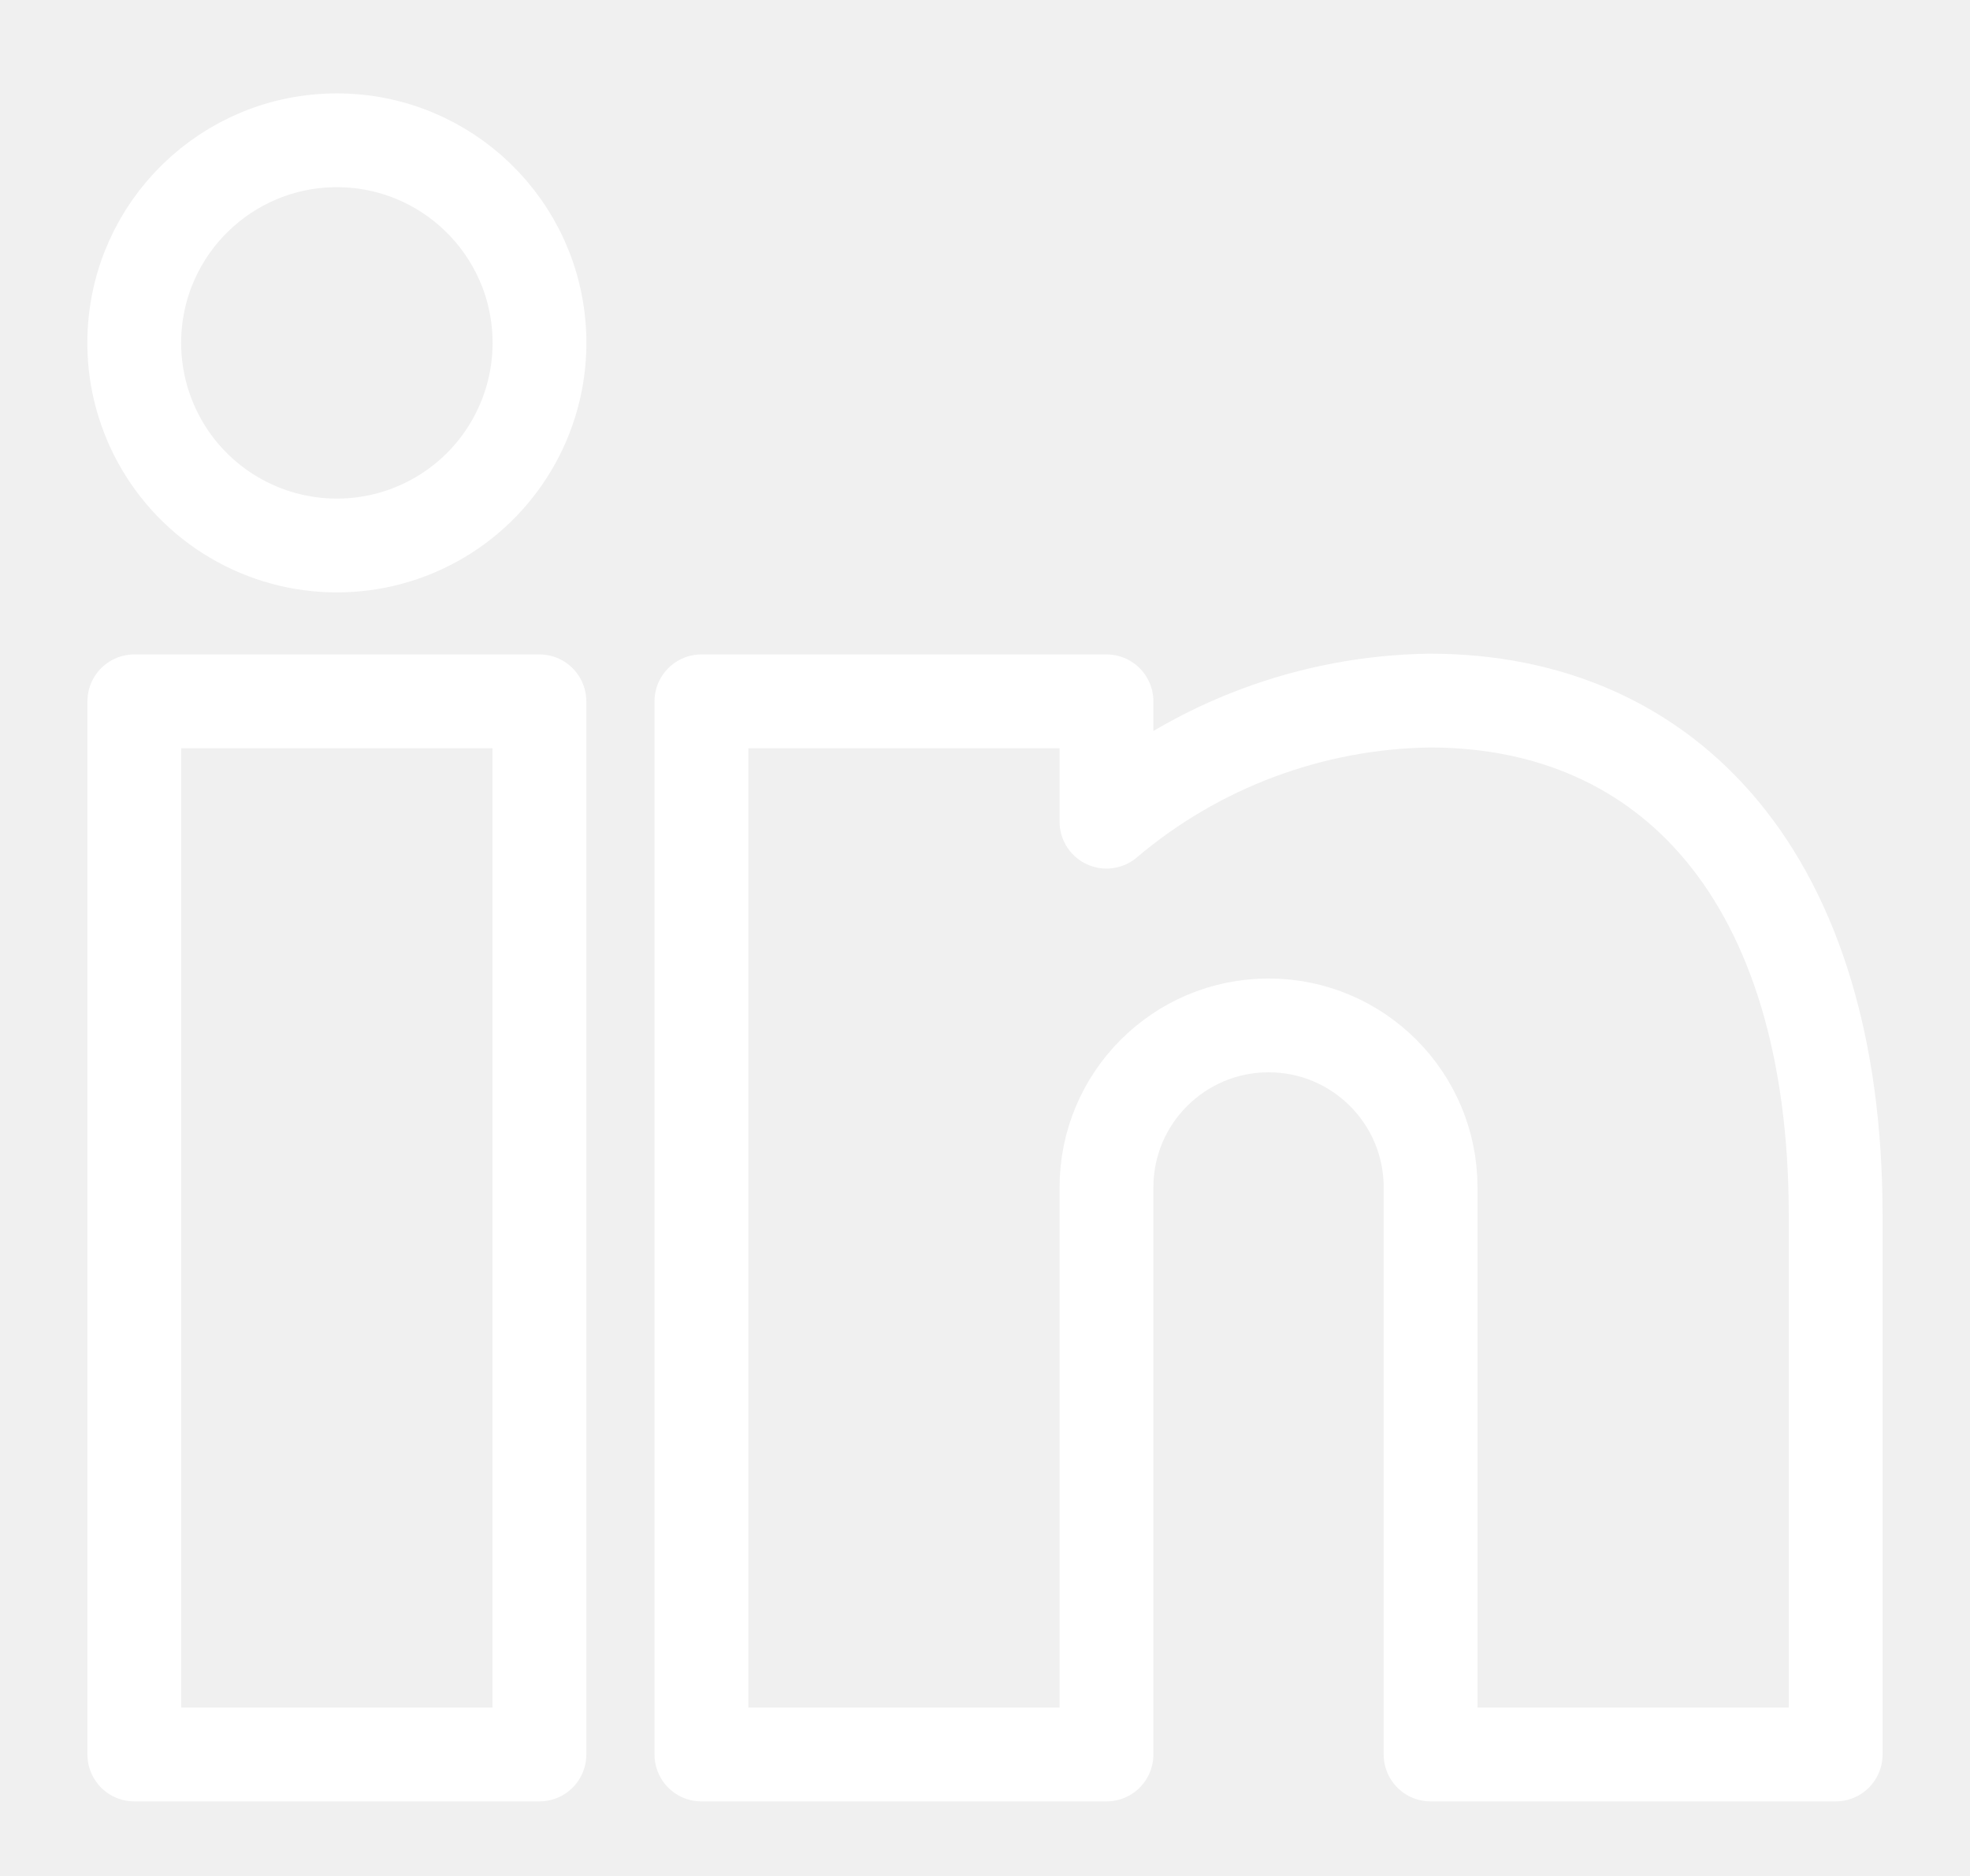
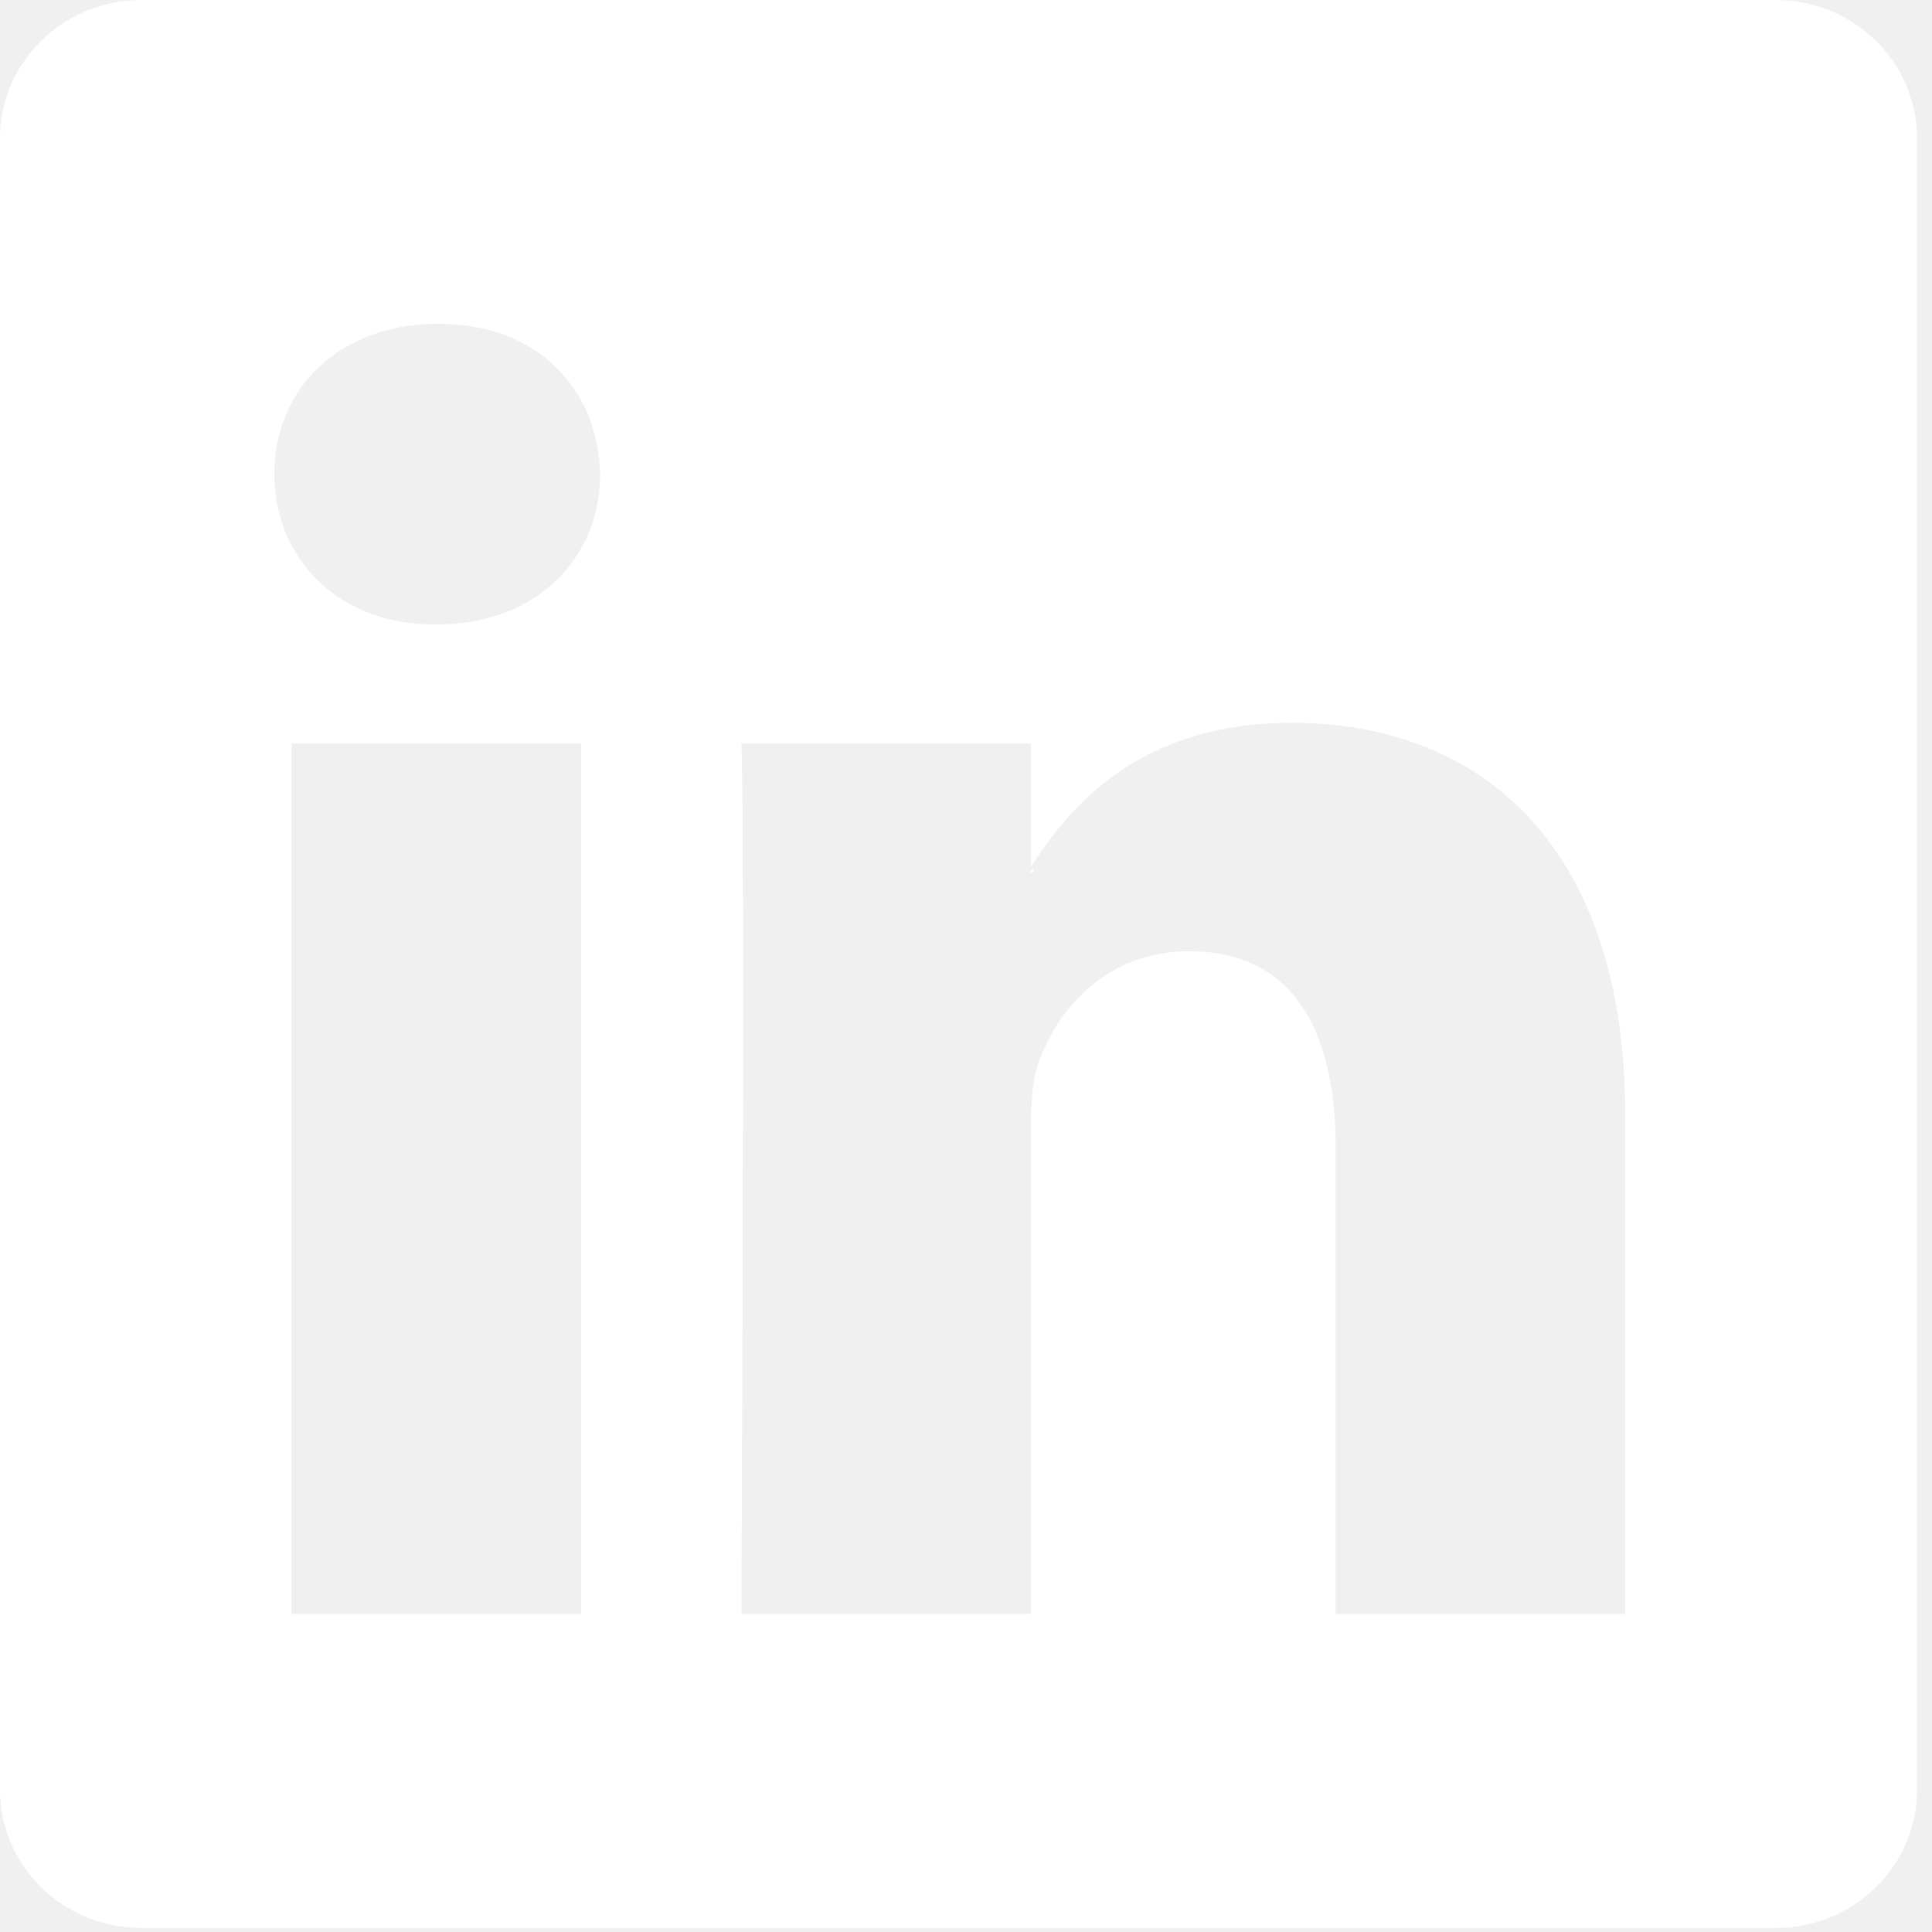
- <svg xmlns="http://www.w3.org/2000/svg" width="21" height="20" viewBox="0 0 21 20">
-   <path fill="none" fill-rule="evenodd" stroke="#FFF" stroke-linecap="round" stroke-linejoin="round" d="M5.75 18.705H1.432V7.477H5.75v11.228zm7.773-7.773c-.954 0-1.728.773-1.728 1.727v6.046H7.477V7.477h4.318V8.76a5.447 5.447 0 0 1 3.446-1.291c2.558 0 4.327 1.9 4.327 5.488v5.748H15.25v-6.046c0-.954-.773-1.727-1.727-1.727zM5.75 3.59a2.16 2.16 0 1 1-4.318 0 2.16 2.16 0 0 1 4.318 0z" />
+ <svg xmlns="http://www.w3.org/2000/svg" width="29" height="29" viewBox="0 0 29 29">
+   <path fill="#FFF" fill-rule="nonzero" d="M26.65 0H2.125C.952 0 0 .928 0 2.074v24.792c0 1.146.952 2.075 2.126 2.075H26.65c1.174 0 2.125-.93 2.125-2.075V2.074C28.774.928 27.824 0 26.649 0zM8.722 24.225H4.376V11.16h4.347v13.066zM6.55 9.374h-.03c-1.457 0-2.402-1.003-2.402-2.258 0-1.281.973-2.257 2.46-2.257s2.401.976 2.43 2.257c0 1.255-.943 2.258-2.458 2.258zm17.845 14.851h-4.346v-6.99c0-1.757-.63-2.956-2.202-2.956-1.202 0-1.916.809-2.23 1.59-.115.278-.144.668-.144 1.058v7.298h-4.345s.057-11.84 0-13.066h4.346v1.852c.577-.89 1.608-2.16 3.915-2.16 2.861 0 5.006 1.867 5.006 5.882v7.492zm-8.934-11.13c.013-.021.032-.048.05-.073v.074h-.05z" />
</svg>
